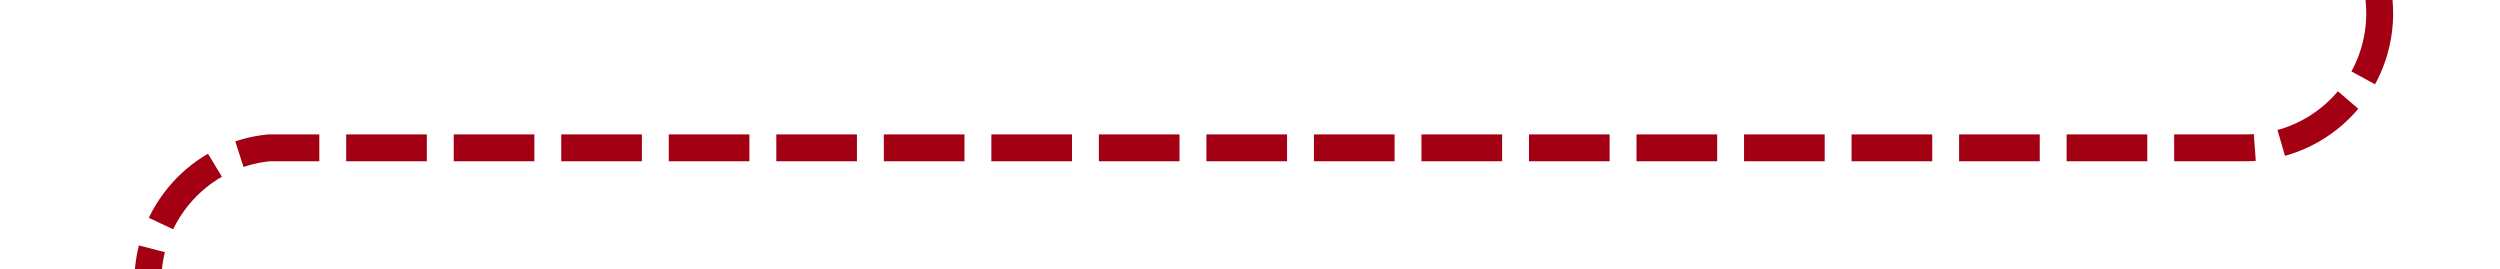
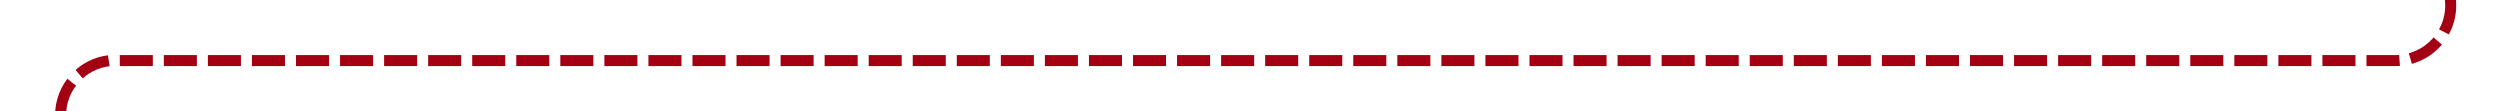
- <svg xmlns="http://www.w3.org/2000/svg" version="1.1" width="93px" height="10px" preserveAspectRatio="xMinYMid meet" viewBox="322 806  93 8">
-   <path d="M 410.5 773  L 410.5 805  A 5 5 0 0 1 405.5 810.5 L 332 810.5  A 5 5 0 0 0 327.5 815.5 L 327.5 823  " stroke-width="1" stroke-dasharray="3,1" stroke="#a30014" fill="none" />
+ <svg xmlns="http://www.w3.org/2000/svg" version="1.1" width="227px" height="10px" preserveAspectRatio="xMinYMid meet" viewBox="405 1026  227 8">
+   <path d="M 627.5 993  L 627.5 1025  A 5 5 0 0 1 622.5 1030.5 L 415 1030.5  A 5 5 0 0 0 410.5 1035.5 L 410.5 1046  " stroke-width="1" stroke-dasharray="3,1" stroke="#a30014" fill="none" />
</svg>
